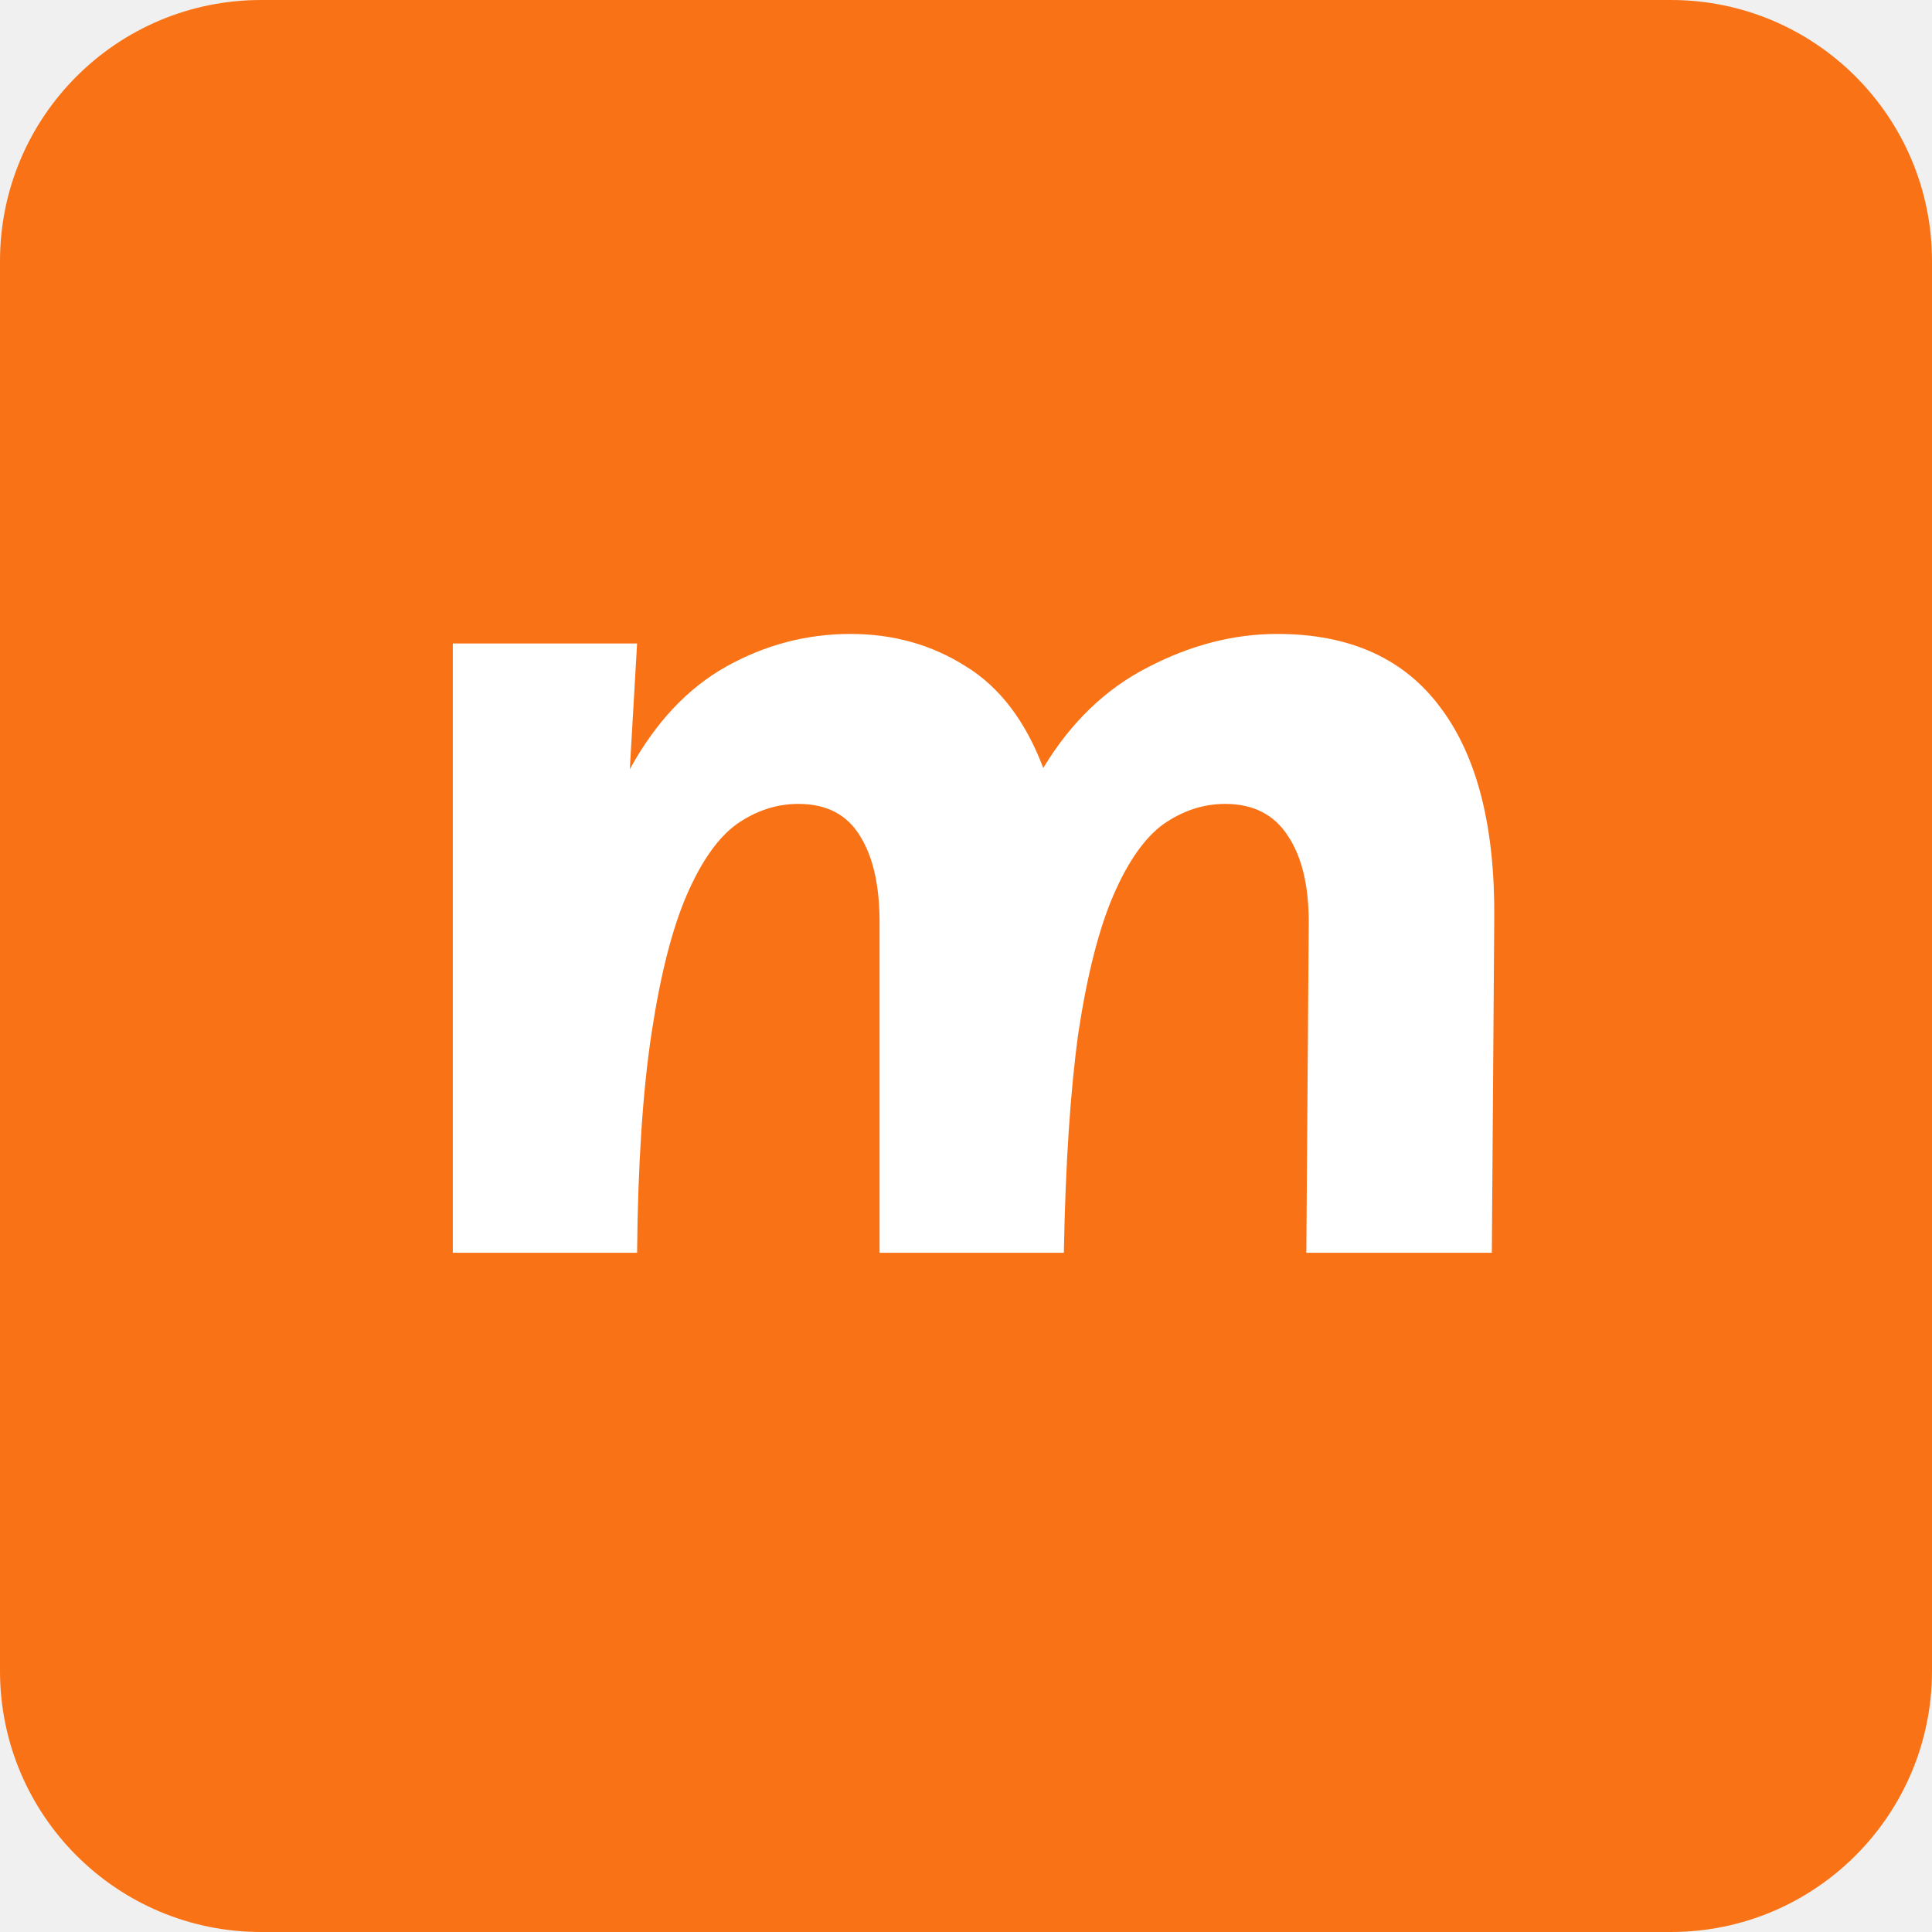
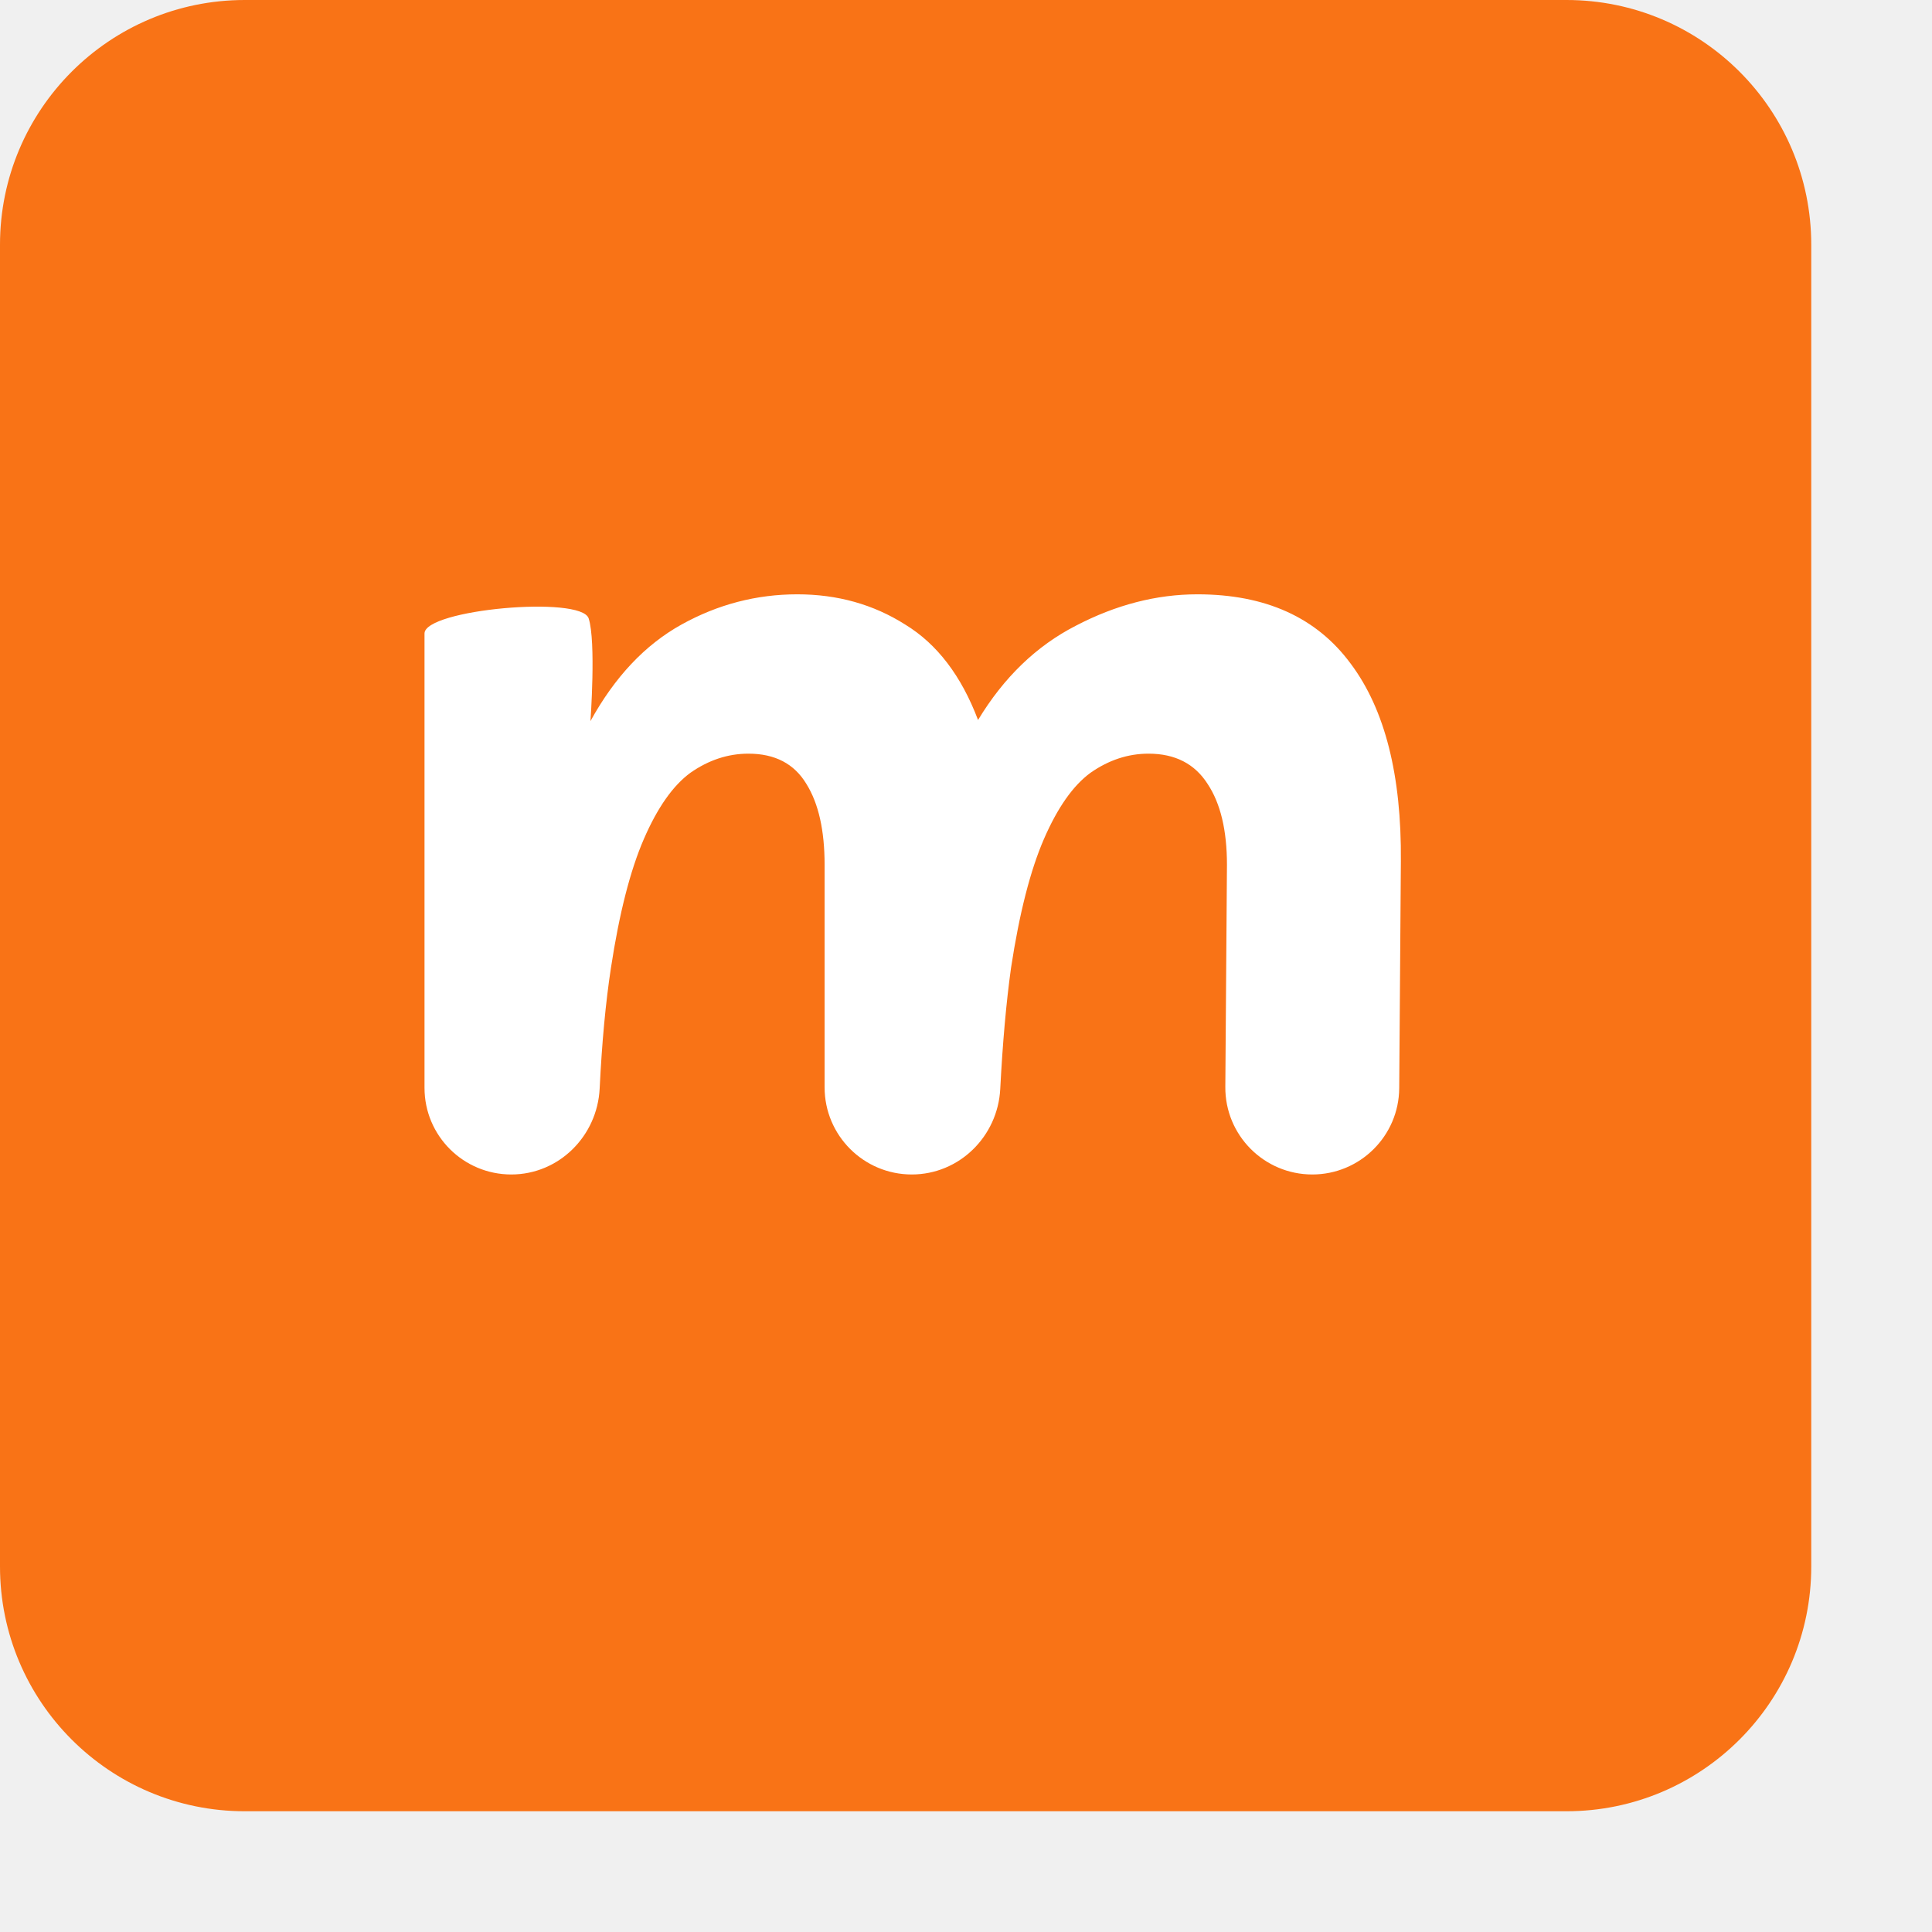
- <svg xmlns="http://www.w3.org/2000/svg" width="128" height="128" viewBox="0 0 128 128" fill="none">
-   <path class="logo-box" d="M0 17.297C0 7.744 7.744 0 17.297 0H110.703C120.256 0 128 7.744 128 17.297V110.703C128 120.256 120.256 128 110.703 128H17.297C7.744 128 0 120.256 0 110.703V17.297Z" />
-   <path d="M30 83V42.634H42.209L41.727 50.961C43.441 47.842 45.583 45.569 48.153 44.141C50.724 42.714 53.455 42 56.346 42C59.184 42 61.728 42.714 63.977 44.141C66.226 45.516 67.94 47.763 69.118 50.882C70.938 47.868 73.241 45.648 76.026 44.221C78.864 42.74 81.729 42 84.62 42C89.44 42 93.054 43.639 95.464 46.917C97.874 50.142 99.052 54.794 98.998 60.874L98.838 83H86.548L86.709 61.112C86.709 58.68 86.254 56.777 85.343 55.402C84.433 53.975 83.041 53.261 81.166 53.261C79.721 53.261 78.355 53.711 77.07 54.609C75.838 55.508 74.74 57.068 73.776 59.288C72.813 61.509 72.036 64.549 71.447 68.408C70.912 72.268 70.59 77.132 70.483 83H58.274V61.112C58.274 58.68 57.846 56.777 56.989 55.402C56.132 53.975 54.767 53.261 52.892 53.261C51.447 53.261 50.081 53.711 48.796 54.609C47.564 55.508 46.466 57.068 45.502 59.288C44.539 61.509 43.762 64.549 43.173 68.408C42.584 72.268 42.263 77.132 42.209 83H30Z" fill="white" />
+ <svg xmlns="http://www.w3.org/2000/svg" width="120" height="120" viewBox="0 0 128 128" fill="none">
+   <path d="M0 16.216C0 7.26 7.26 0 16.216 0H103.784C112.74 0 120 7.26 120 16.216V103.784C120 112.74 112.74 120 103.784 120H16.216C7.26 120 0 112.74 0 103.784V16.216Z" fill="#F97316" />
+   <path d="M33.874 77.812C30.699 77.812 28.125 75.249 28.125 72.073C28.125 62.25 28.125 43.151 28.125 41.97C28.125 40.375 38.5 39.44 39 40.97C39.5 42.5 39.119 47.776 39.119 47.776C40.726 44.852 42.734 42.721 45.144 41.382C47.553 40.044 50.114 39.375 52.825 39.375C55.485 39.375 57.87 40.044 59.978 41.382C62.087 42.671 63.693 44.778 64.798 47.702C66.505 44.877 68.663 42.795 71.274 41.457C73.935 40.069 76.621 39.375 79.332 39.375C83.85 39.375 87.238 40.911 89.498 43.984C91.757 47.008 92.861 51.37 92.811 57.07L92.702 72.094C92.679 75.259 90.107 77.812 86.942 77.812V77.812C83.744 77.812 81.158 75.208 81.181 72.01L81.289 57.293C81.289 55.013 80.863 53.228 80.009 51.94C79.156 50.601 77.85 49.932 76.093 49.932C74.738 49.932 73.458 50.354 72.253 51.196C71.098 52.039 70.069 53.501 69.165 55.583C68.262 57.664 67.534 60.514 66.982 64.133C66.664 66.425 66.426 69.096 66.269 72.145C66.108 75.289 63.556 77.812 60.407 77.812V77.812C57.218 77.812 54.632 75.227 54.632 72.037V57.293C54.632 55.013 54.23 53.228 53.427 51.94C52.624 50.601 51.344 49.932 49.587 49.932C48.231 49.932 46.951 50.354 45.746 51.196C44.591 52.039 43.562 53.501 42.659 55.583C41.755 57.664 41.027 60.514 40.475 64.133C40.126 66.418 39.877 69.08 39.729 72.118C39.575 75.269 37.029 77.812 33.874 77.812V77.812Z" fill="white" />
  <style>
    .logo-box { fill: #F97316; }
    @media (prefers-color-scheme: dark) {
        .logo-box { fill: #F97316; }
    }
</style>
</svg>
